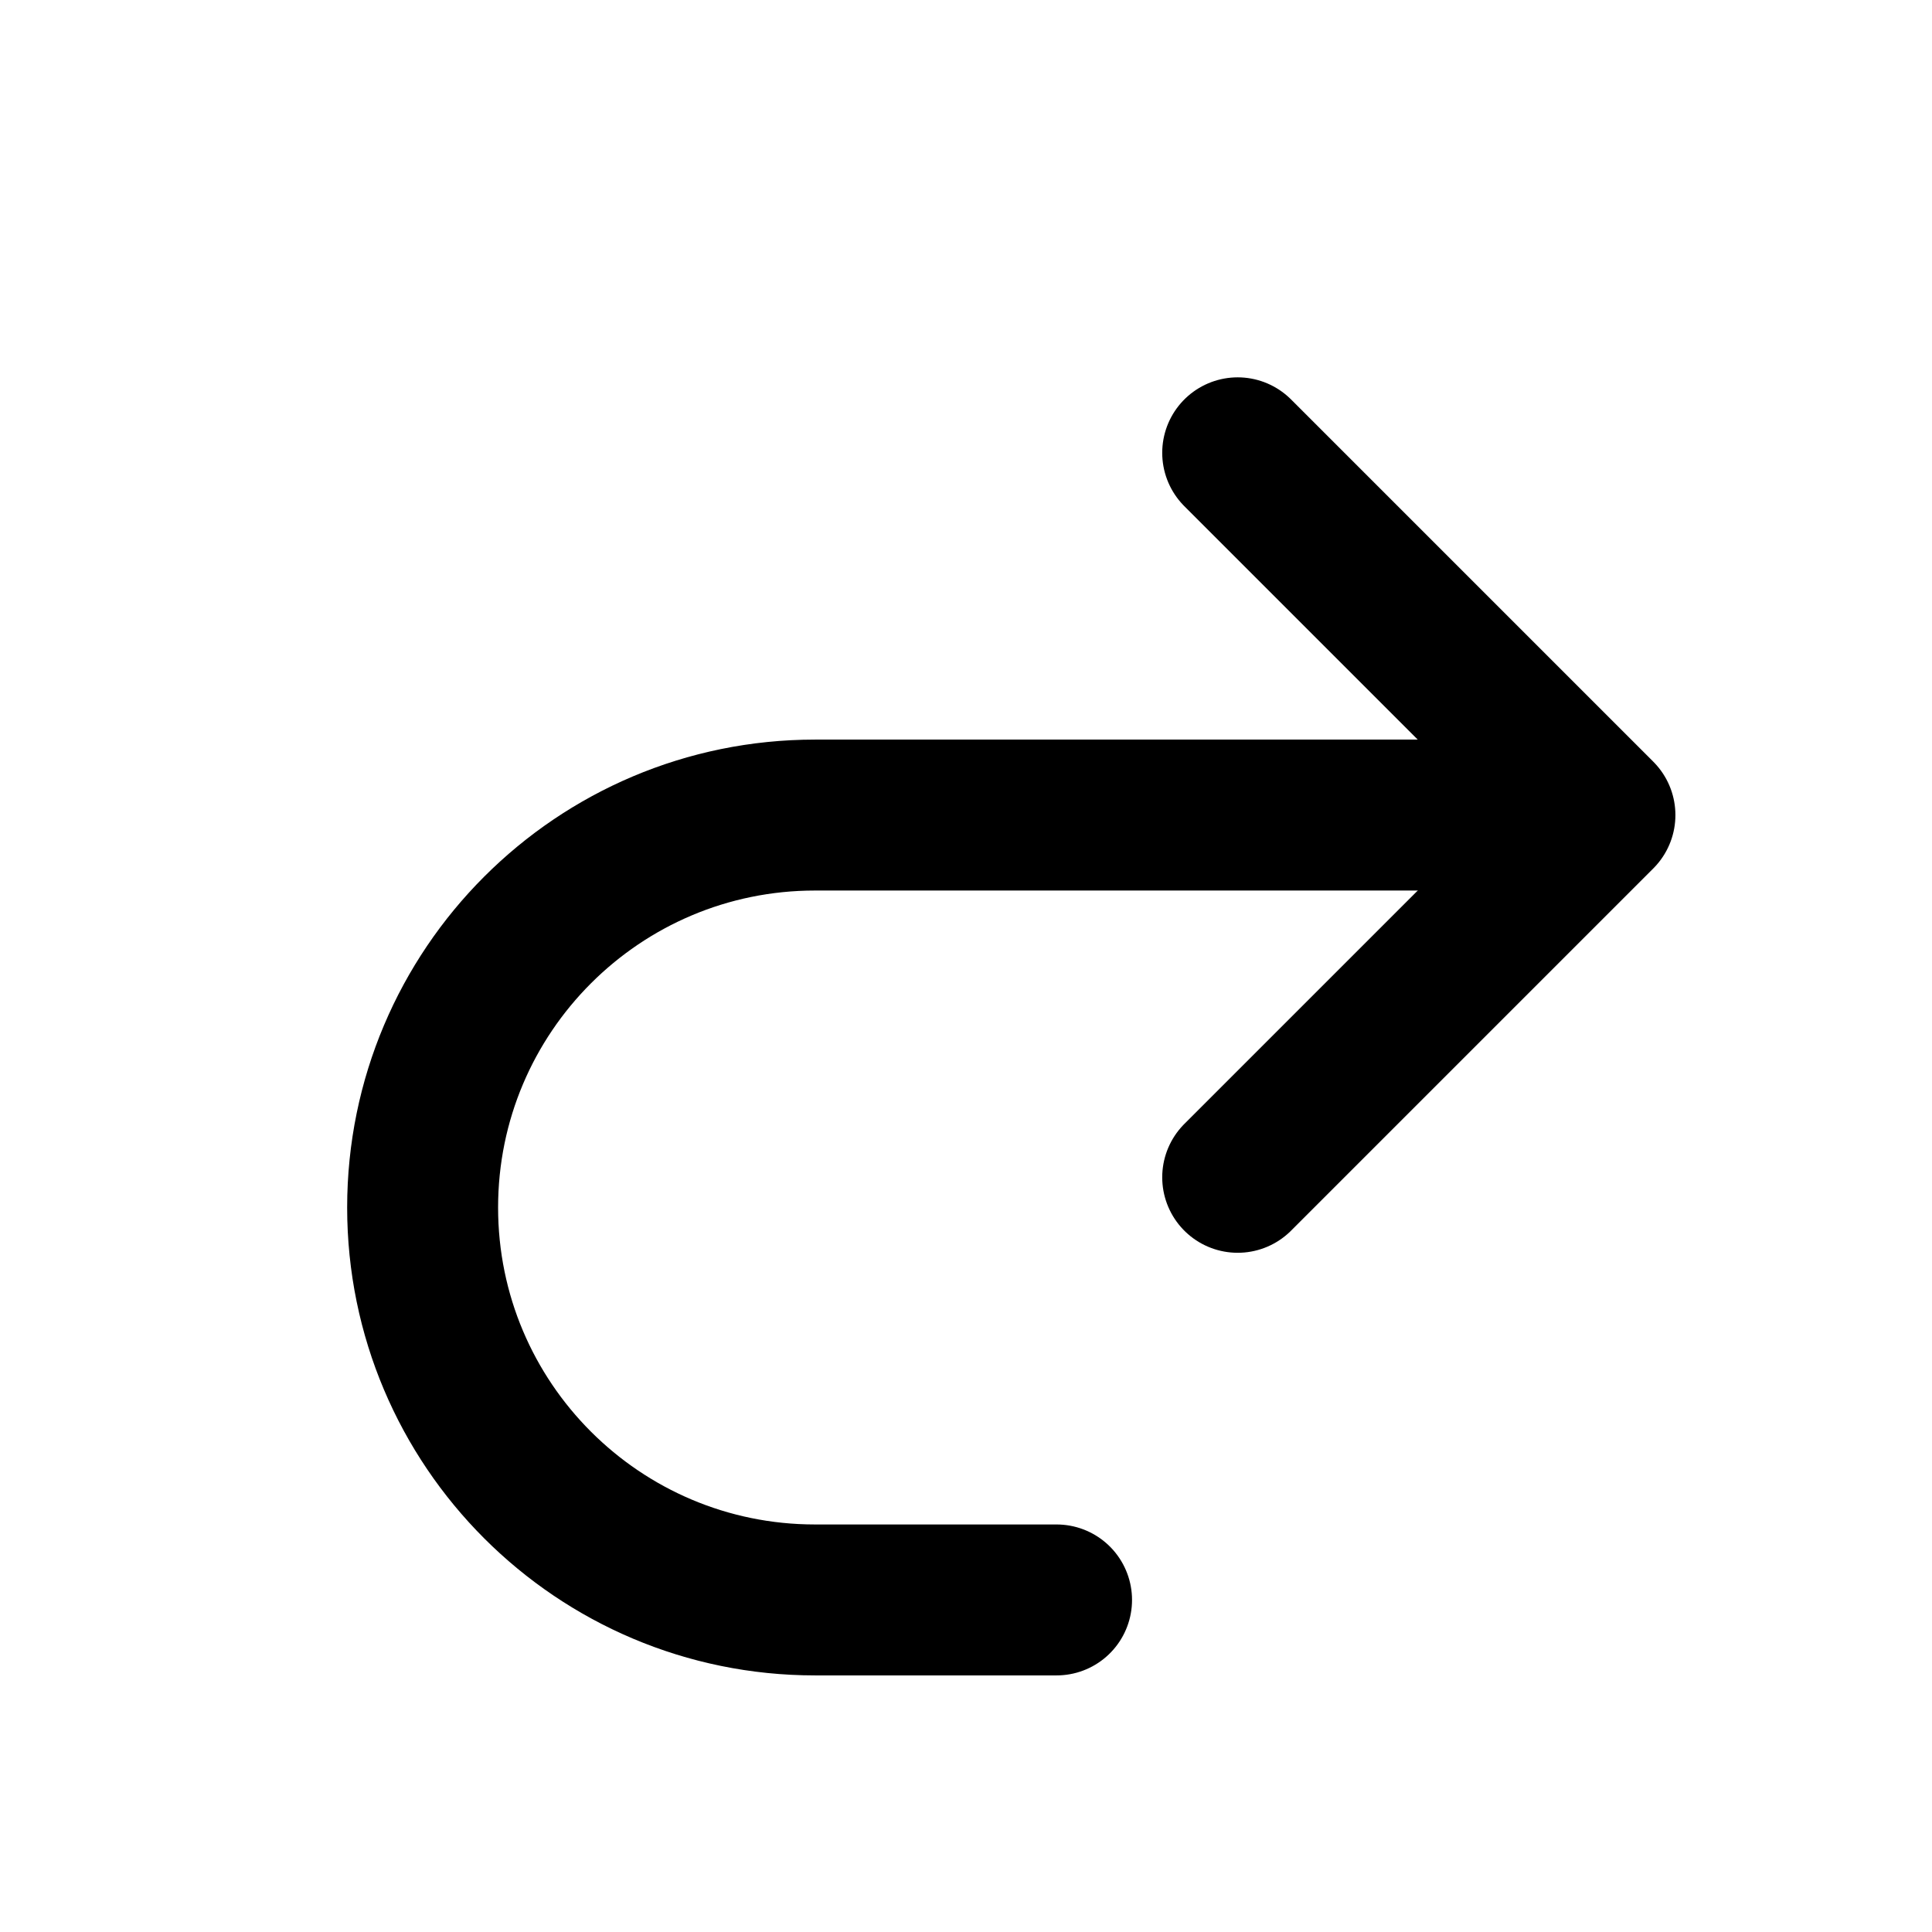
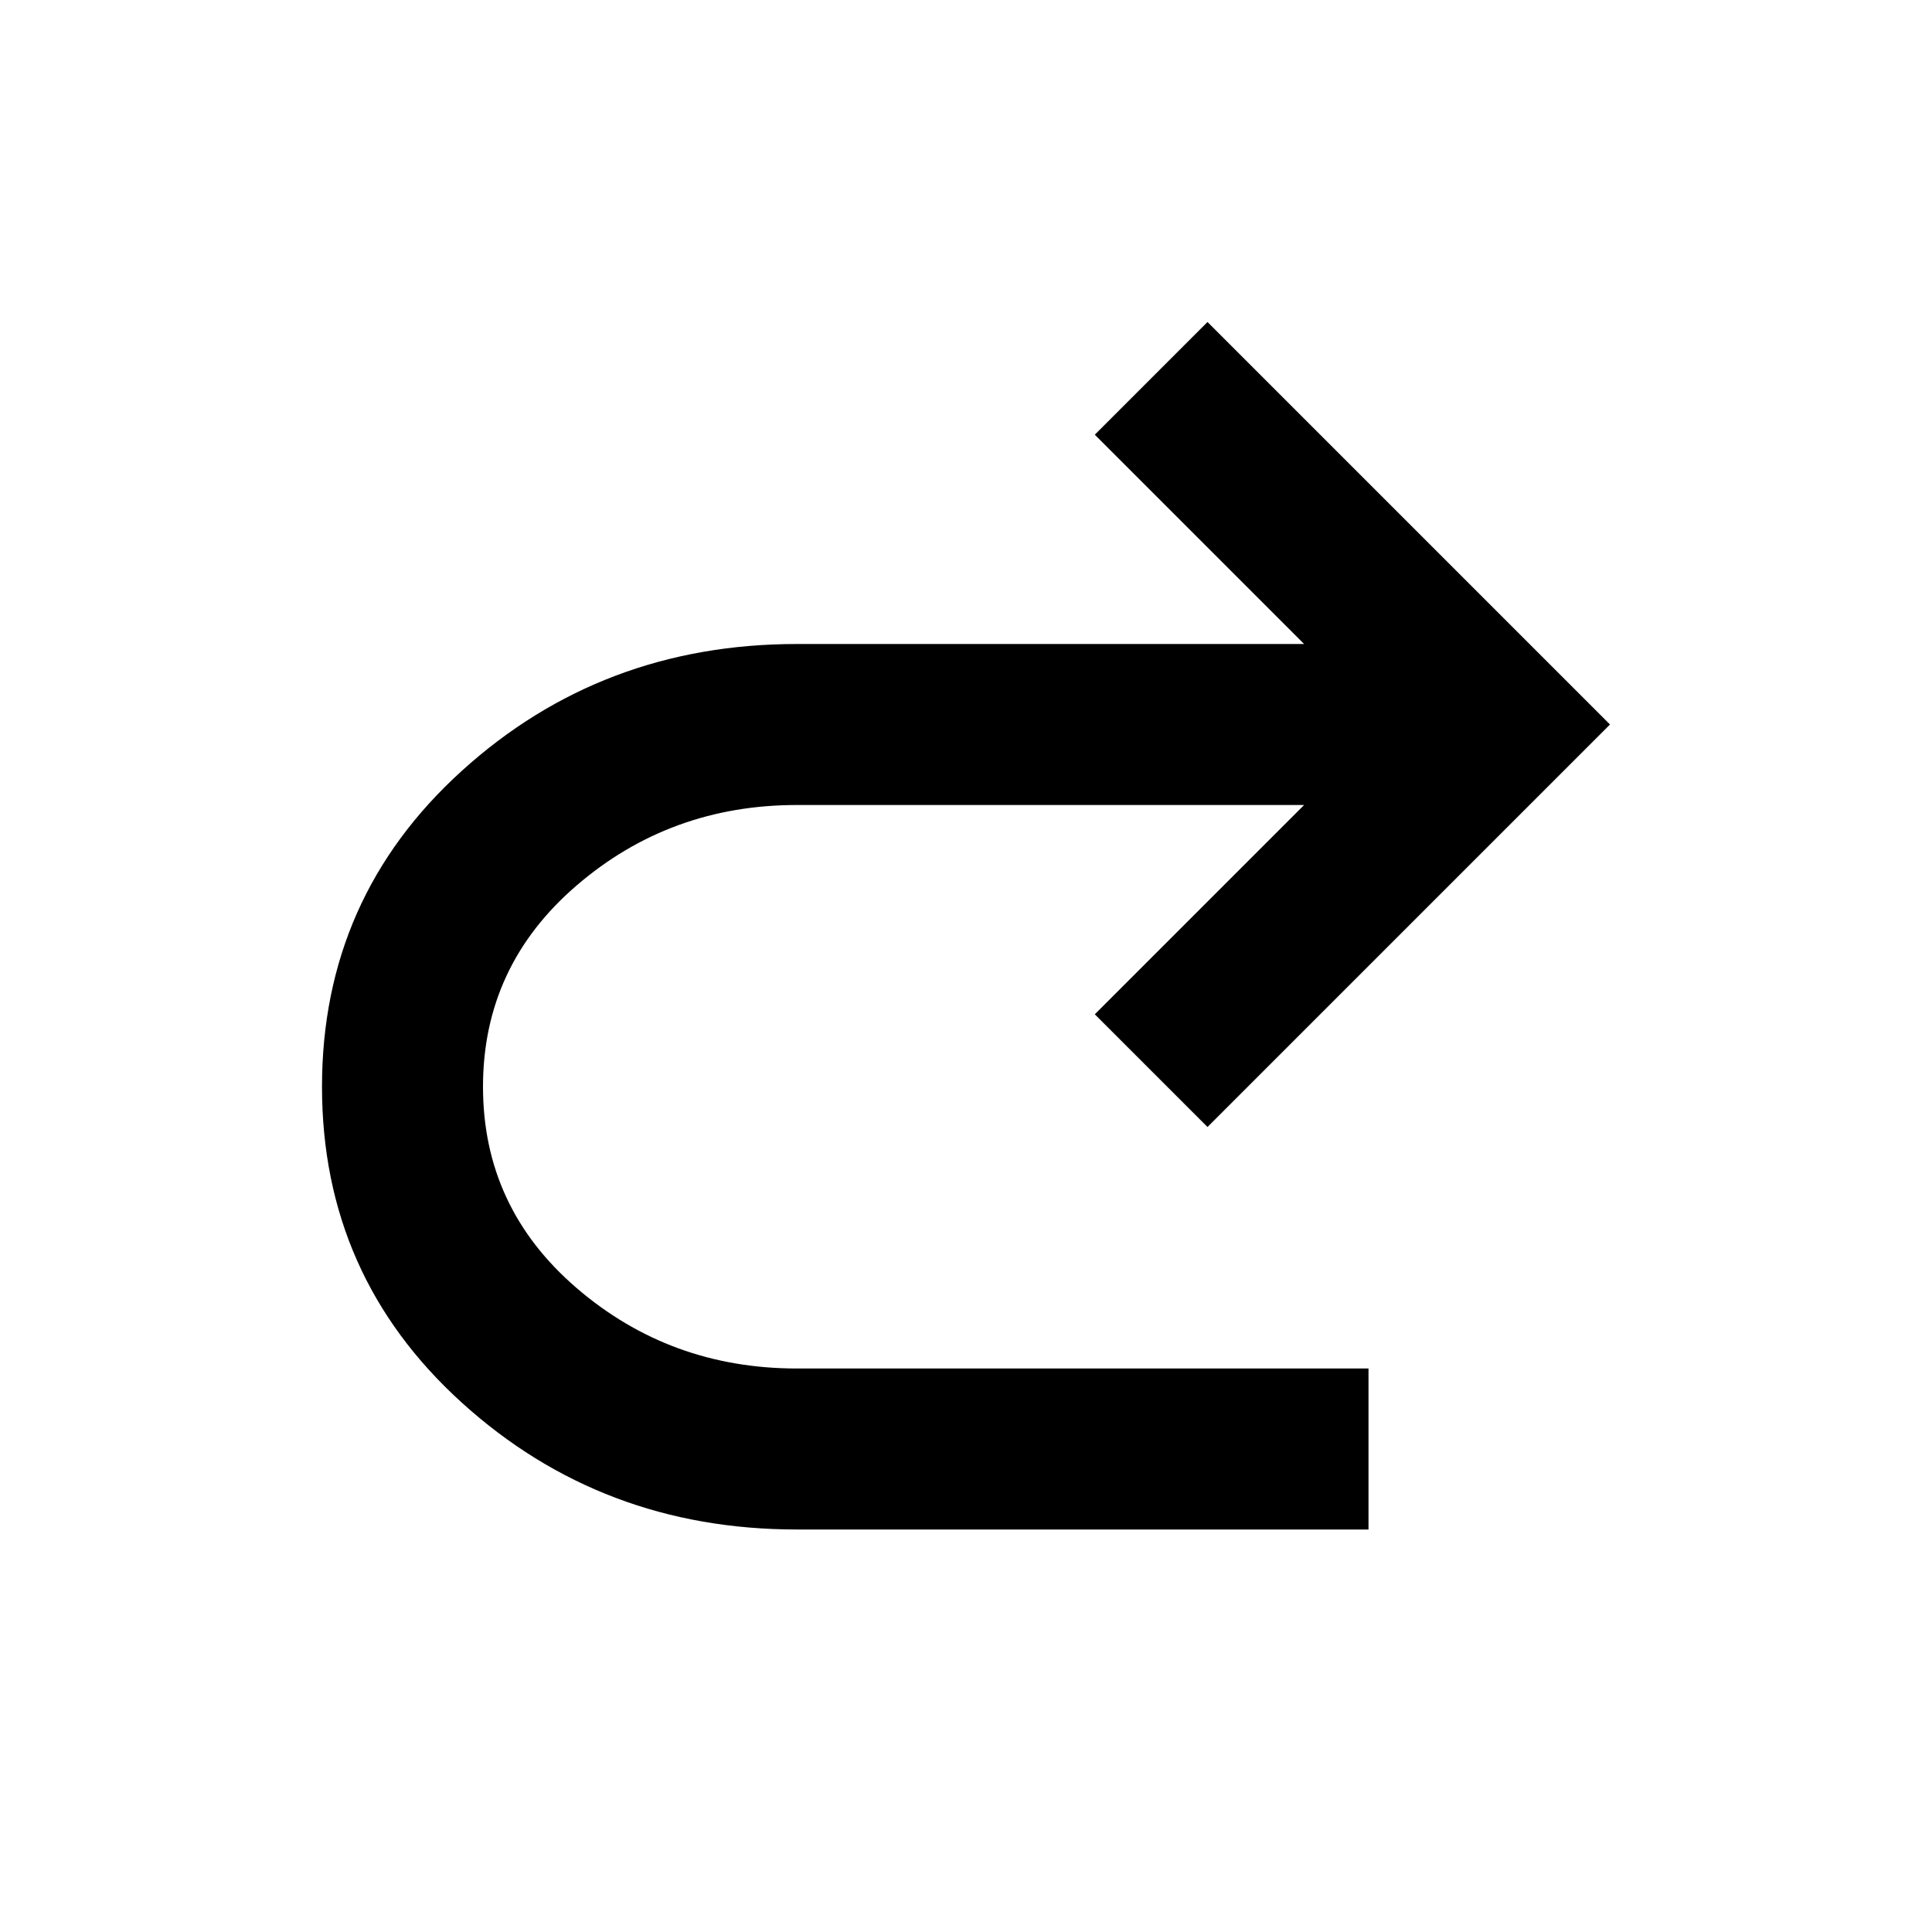
- <svg xmlns="http://www.w3.org/2000/svg" width="16" height="16" viewBox="0 0 16 16" fill="none">
-   <path d="M10.25 3.75l3 3-3 3" stroke="black" stroke-width="1.25" stroke-linecap="round" stroke-linejoin="round" />
-   <path d="M13 6.75H6.75a3.25 3.25 0 0 0 0 6.5h2" stroke="black" stroke-width="1.25" stroke-linecap="round" stroke-linejoin="round" />
+ <svg xmlns="http://www.w3.org/2000/svg" height="24" viewBox="0 -960 960 960" width="24">
+   <path d="M396-200q-97 0-166.5-63T160-420q0-94 69.5-157T396-640h252L544-744l56-56 200 200-200 200-56-56 104-104H396q-63 0-109.5 40T240-420q0 60 46.5 100T396-280h284v80H396Z" />
</svg>
